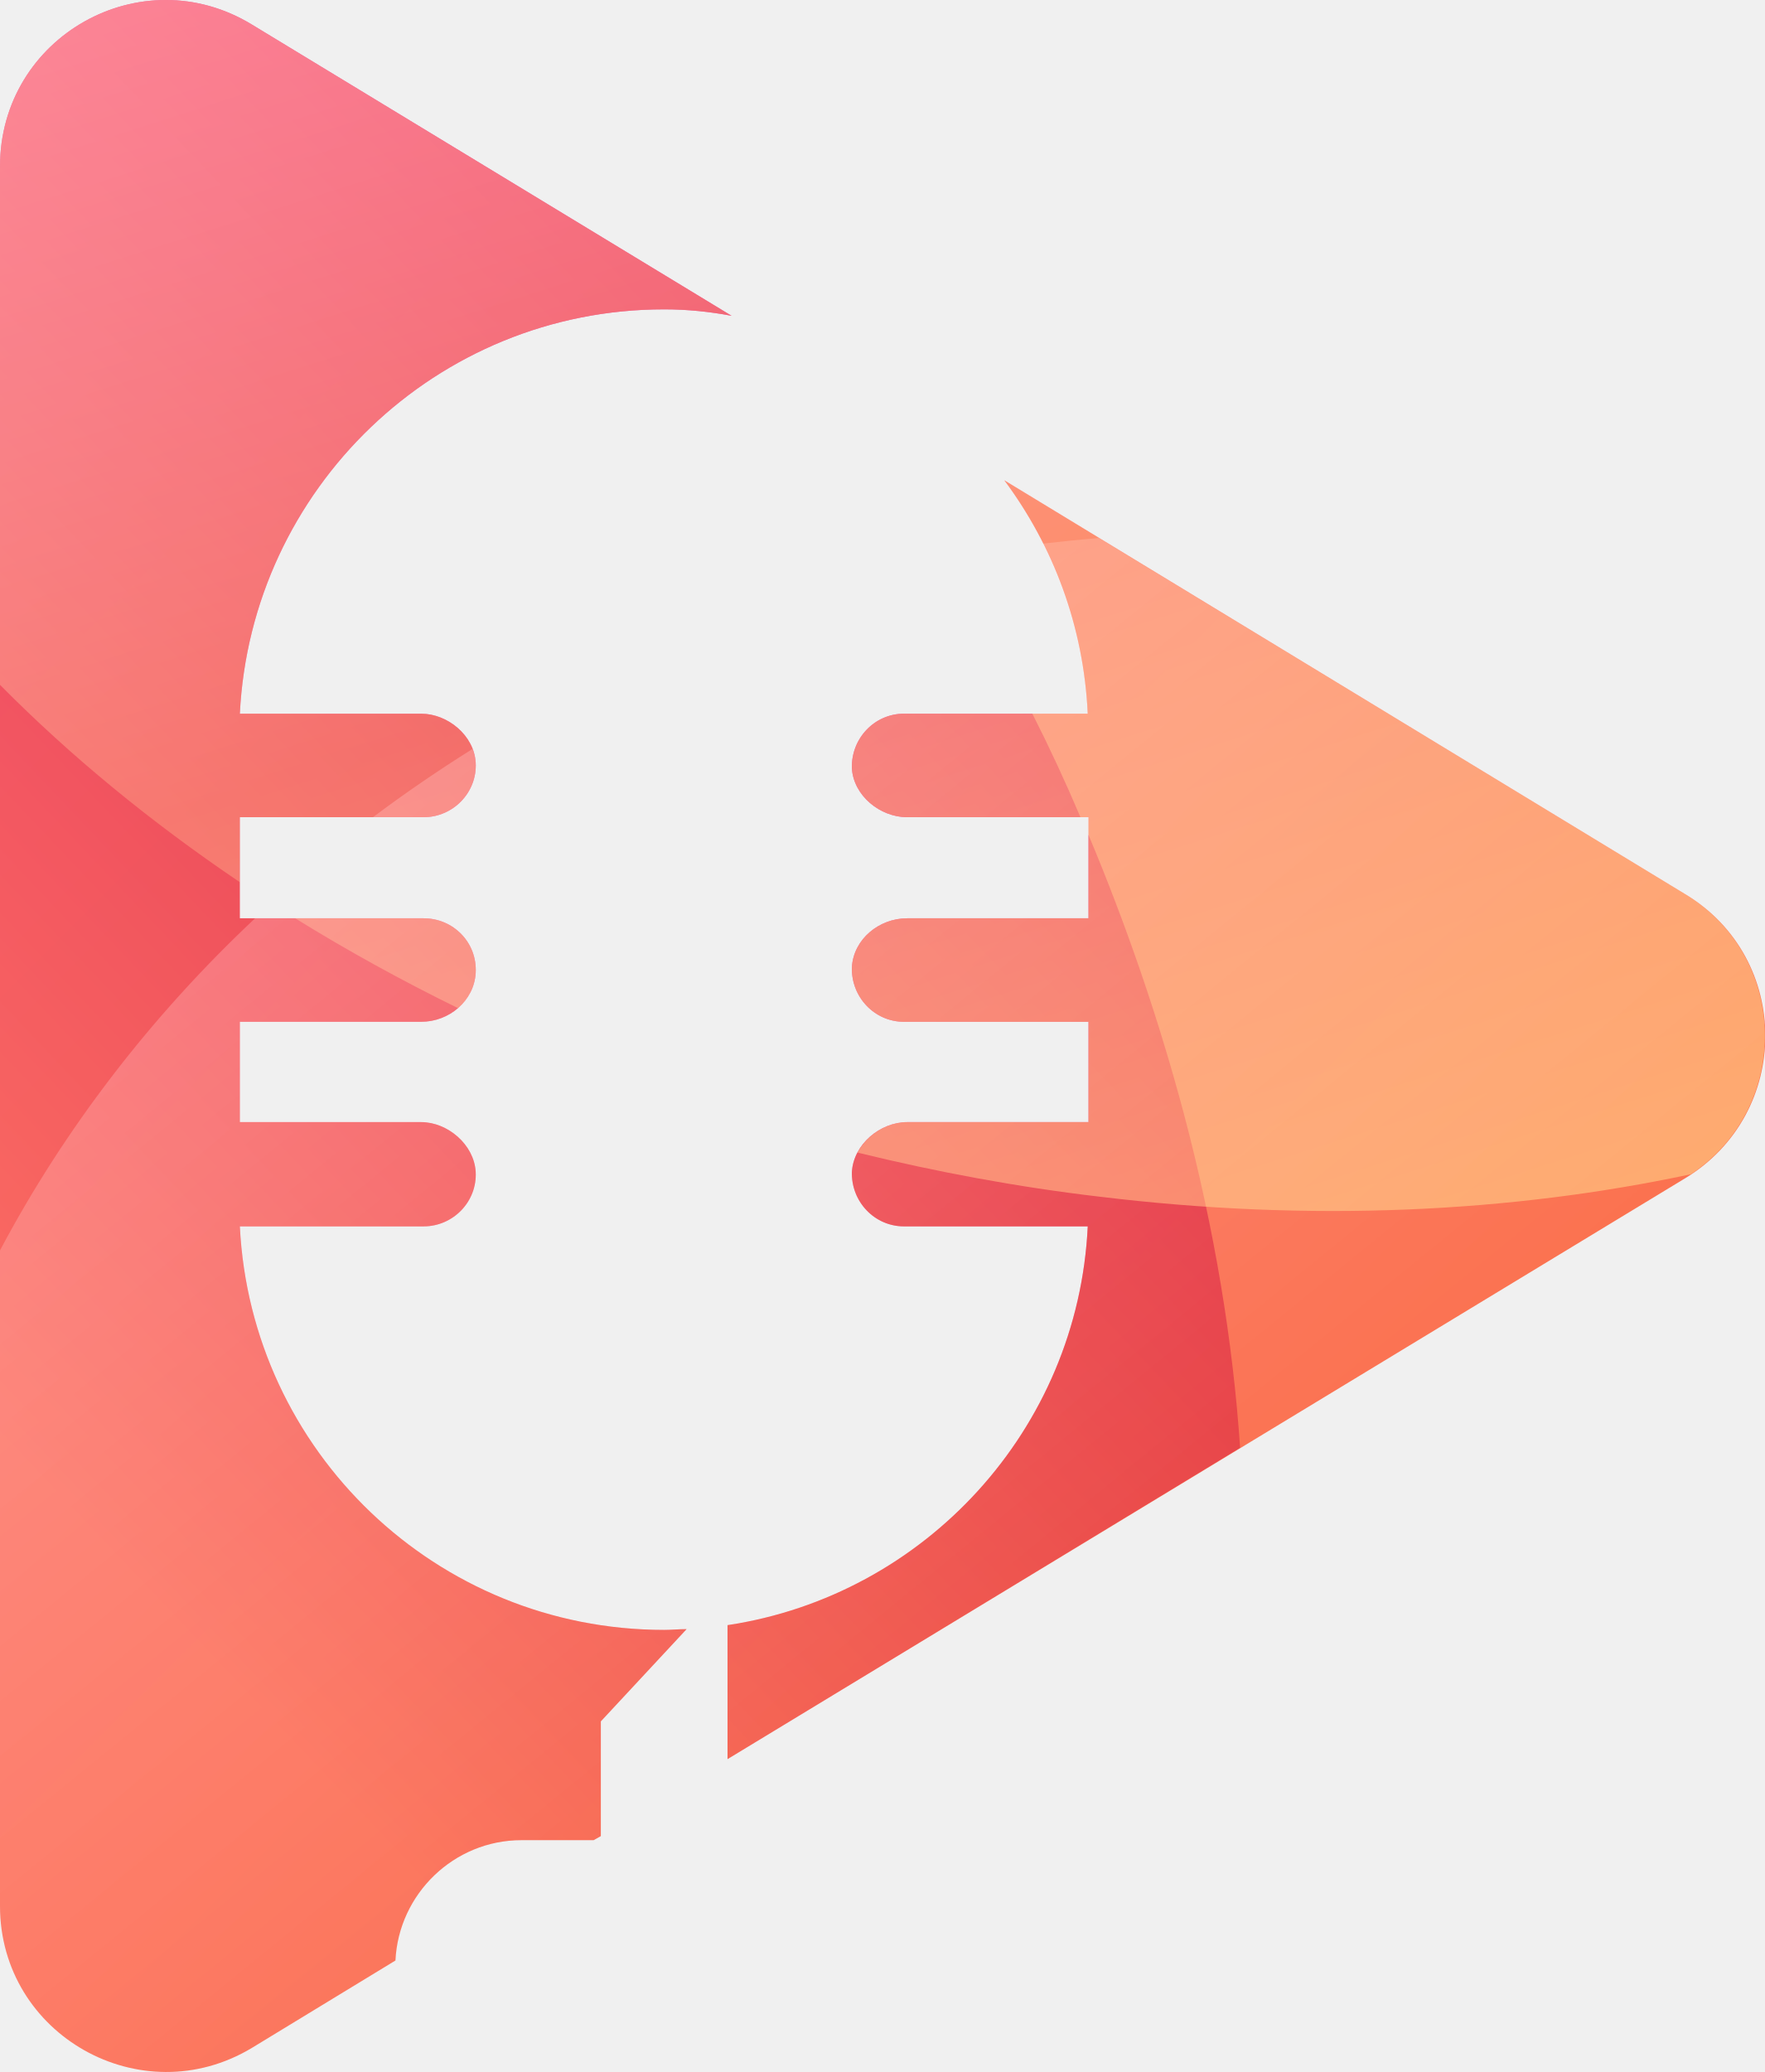
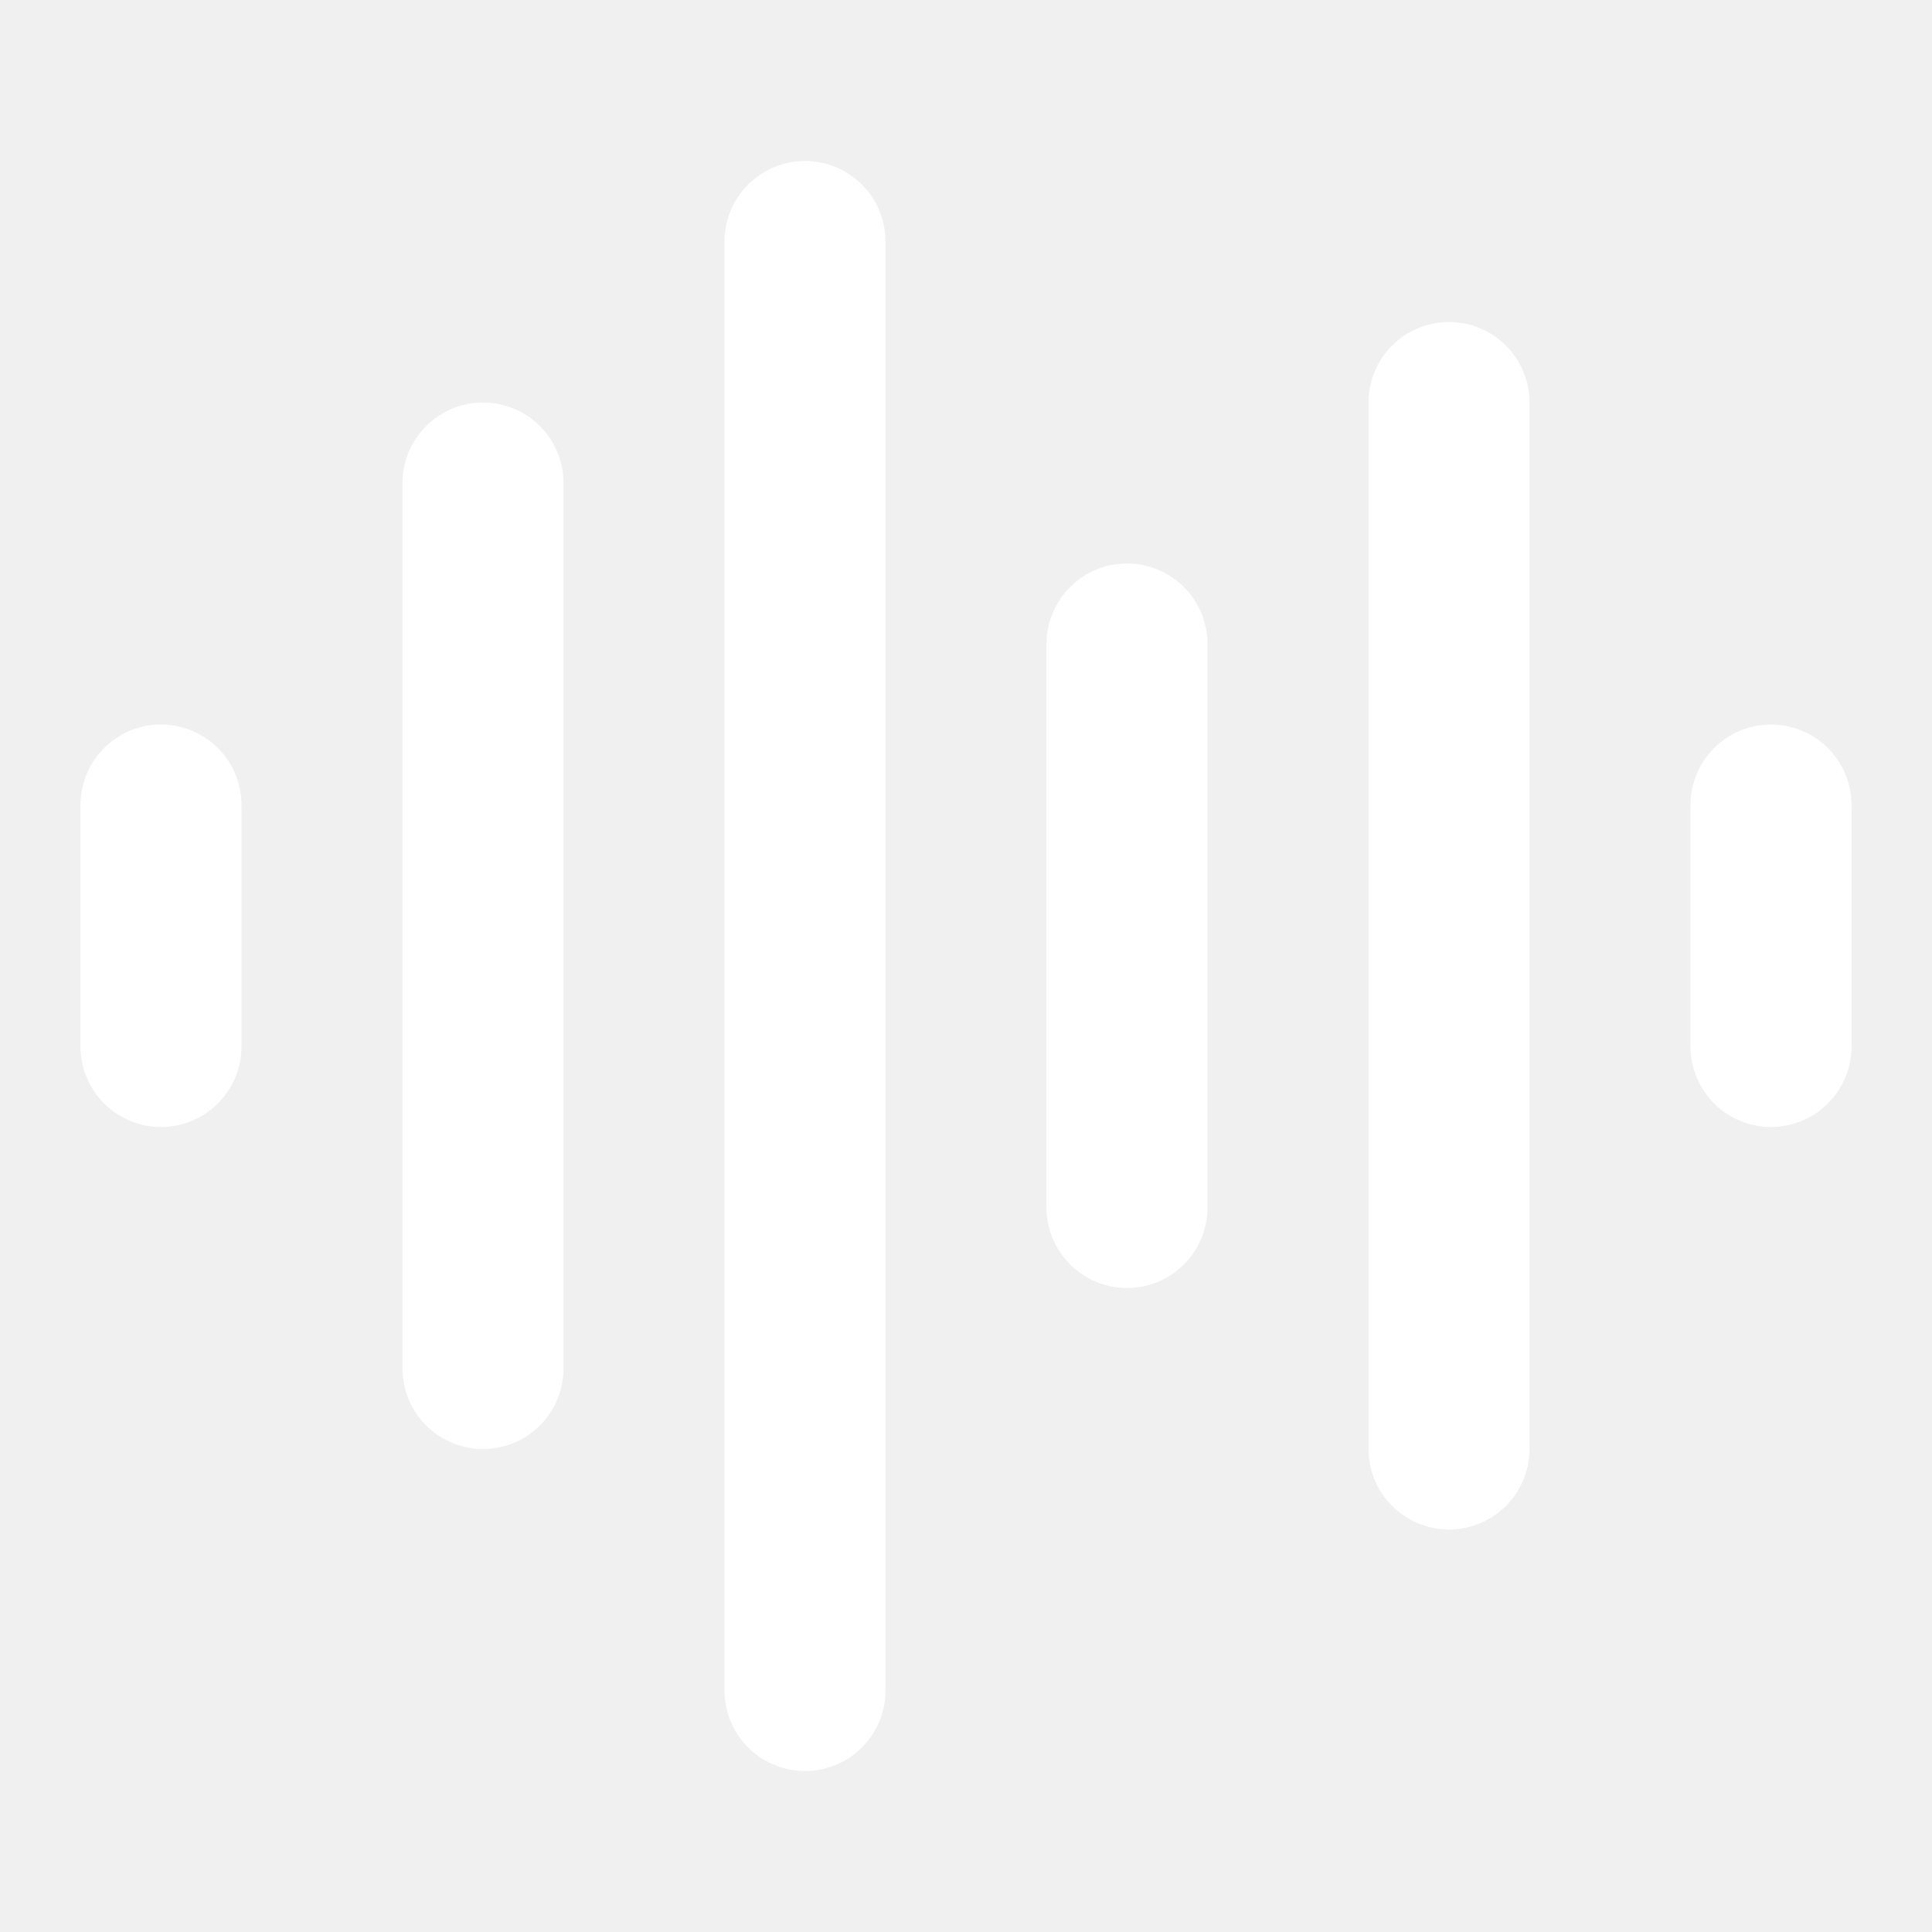
- <svg xmlns="http://www.w3.org/2000/svg" width="23" height="27" viewBox="0 0 23 27" fill="none">
-   <path fill-rule="evenodd" clip-rule="evenodd" d="M5.154 25.547L3.283 26.686C1.84 27.554 0 26.519 0 24.836V2.17C0 0.476 1.84 -0.559 3.283 0.32L9.535 4.115C9.252 4.062 8.96 4.031 8.657 4.031C5.687 4.031 3.272 6.373 3.126 9.3H5.489C5.834 9.3 6.179 9.582 6.2 9.938C6.221 10.325 5.907 10.649 5.52 10.649H3.126V11.966H5.52C5.907 11.966 6.221 12.28 6.2 12.677C6.179 13.043 5.855 13.315 5.489 13.315H3.126V14.622H5.489C5.834 14.622 6.179 14.914 6.2 15.27C6.221 15.657 5.907 15.981 5.52 15.981H3.126C3.272 18.908 5.687 21.239 8.657 21.239C8.751 21.239 8.845 21.229 8.949 21.229L7.831 22.431V23.926L7.737 23.979H6.796C5.917 23.979 5.196 24.679 5.154 25.547ZM21.965 15.353L9.482 22.923V21.177C12.054 20.79 14.051 18.626 14.177 15.981H11.783C11.396 15.981 11.092 15.657 11.103 15.27C11.124 14.914 11.469 14.622 11.824 14.622H14.187V13.315H11.783C11.396 13.315 11.092 12.991 11.103 12.604C11.124 12.238 11.458 11.966 11.824 11.966H14.187V10.649H11.824C11.469 10.649 11.124 10.367 11.103 10.011C11.092 9.624 11.396 9.3 11.783 9.3H14.177C14.124 8.161 13.727 7.115 13.089 6.258L21.965 11.652C23.356 12.489 23.356 14.507 21.965 15.353Z" fill="url(#paint0_linear_3676_2372)" />
-   <path style="mix-blend-mode:multiply" fill-rule="evenodd" clip-rule="evenodd" d="M8.949 21.229L7.831 22.431V23.926L7.737 23.979H6.796C5.917 23.979 5.196 24.679 5.154 25.547L3.283 26.686C1.84 27.554 0 26.519 0 24.836V2.17C0 0.476 1.84 -0.559 3.283 0.32L9.535 4.115C9.252 4.062 8.96 4.031 8.657 4.031C5.687 4.031 3.272 6.373 3.126 9.3H5.489C5.834 9.3 6.179 9.582 6.2 9.938C6.221 10.325 5.907 10.649 5.52 10.649H3.126V11.966H5.52C5.907 11.966 6.221 12.28 6.2 12.677C6.179 13.043 5.855 13.315 5.489 13.315H3.126V14.622H5.489C5.834 14.622 6.179 14.914 6.2 15.27C6.221 15.657 5.907 15.981 5.52 15.981H3.126C3.272 18.908 5.687 21.239 8.657 21.239C8.751 21.239 8.845 21.229 8.949 21.229ZM16.163 18.866L9.482 22.923V21.177C12.054 20.79 14.051 18.626 14.177 15.981H11.783C11.396 15.981 11.092 15.657 11.103 15.27C11.124 14.914 11.469 14.622 11.824 14.622H14.187V13.315H11.783C11.396 13.315 11.092 12.991 11.103 12.604C11.124 12.238 11.458 11.966 11.824 11.966H14.187V10.879C14.678 12.05 15.097 13.262 15.431 14.517C15.829 16.023 16.069 17.476 16.163 18.866ZM11.783 9.3H13.455C13.678 9.739 13.887 10.189 14.082 10.649H11.824C11.469 10.649 11.124 10.367 11.103 10.011C11.092 9.624 11.396 9.3 11.783 9.3Z" fill="url(#paint1_linear_3676_2372)" />
-   <path style="mix-blend-mode:screen" fill-rule="evenodd" clip-rule="evenodd" d="M3.126 11.496V10.649H5.52C5.907 10.649 6.221 10.325 6.2 9.938C6.179 9.582 5.834 9.3 5.489 9.3H3.126C3.272 6.373 5.687 4.031 8.657 4.031C8.96 4.031 9.252 4.062 9.535 4.115L3.283 0.32C1.84 -0.559 0 0.476 0 2.17V8.924C0.92 9.854 1.965 10.711 3.126 11.496ZM6.2 12.677C6.221 12.28 5.907 11.966 5.52 11.966H3.847C4.523 12.384 5.231 12.775 5.97 13.137C6.106 13.022 6.189 12.855 6.2 12.677ZM21.965 11.652L13.089 6.258C13.727 7.115 14.124 8.161 14.177 9.3H11.783C11.396 9.3 11.092 9.624 11.103 10.011C11.124 10.367 11.469 10.649 11.824 10.649H14.187V11.966H11.824C11.458 11.966 11.124 12.238 11.103 12.604C11.092 12.991 11.396 13.315 11.783 13.315H14.187V14.622H11.824C11.553 14.622 11.302 14.789 11.176 15.019C12.201 15.27 13.257 15.468 14.333 15.594C17.083 15.928 19.686 15.803 22.039 15.301C23.345 14.433 23.325 12.478 21.965 11.652Z" fill="url(#paint2_linear_3676_2372)" />
-   <path style="mix-blend-mode:screen" fill-rule="evenodd" clip-rule="evenodd" d="M21.965 15.353L9.482 22.923V21.177C12.054 20.79 14.051 18.626 14.177 15.981H11.783C11.396 15.981 11.092 15.657 11.103 15.27C11.124 14.914 11.469 14.622 11.824 14.622H14.187V13.315H11.783C11.396 13.315 11.092 12.991 11.103 12.604C11.124 12.238 11.458 11.966 11.824 11.966H14.187V10.649H11.824C11.469 10.649 11.124 10.367 11.103 10.011C11.092 9.624 11.396 9.3 11.783 9.3H14.177C14.135 8.506 13.926 7.753 13.591 7.084C13.835 7.056 14.079 7.031 14.323 7.011L21.965 11.652C23.356 12.489 23.356 14.507 21.965 15.353ZM0 24.836V16.294C0.836 14.716 1.965 13.242 3.325 11.966H5.52C5.907 11.966 6.221 12.28 6.2 12.677C6.179 13.043 5.855 13.315 5.489 13.315H3.126V14.622H5.489C5.834 14.622 6.179 14.914 6.2 15.27C6.221 15.657 5.907 15.981 5.52 15.981H3.126C3.272 18.908 5.687 21.239 8.657 21.239C8.751 21.239 8.845 21.229 8.949 21.229L7.831 22.431V23.926L7.737 23.979H6.796C5.917 23.979 5.196 24.679 5.154 25.547L3.283 26.686C1.84 27.554 0 26.519 0 24.836ZM4.861 10.649C5.28 10.335 5.712 10.039 6.158 9.76C6.179 9.812 6.2 9.875 6.2 9.938C6.221 10.325 5.907 10.649 5.52 10.649H4.861Z" fill="url(#paint3_linear_3676_2372)" />
-   <defs>
-     <linearGradient id="paint0_linear_3676_2372" x1="16.529" y1="-10.816" x2="45.68" y2="18.336" gradientUnits="userSpaceOnUse">
-       <stop stop-color="#FD6D6D" />
-       <stop offset="1" stop-color="#F97535" />
-     </linearGradient>
-     <linearGradient id="paint1_linear_3676_2372" x1="-16.282" y1="1.724" x2="0.39" y2="-14.082" gradientUnits="userSpaceOnUse">
-       <stop stop-color="white" />
-       <stop offset="0.987" stop-color="#D937BE" />
-       <stop offset="1" stop-color="#D837BF" />
-     </linearGradient>
-     <linearGradient id="paint2_linear_3676_2372" x1="14.458" y1="-7.681" x2="22.808" y2="18.465" gradientUnits="userSpaceOnUse">
-       <stop stop-color="#FD6D6D" />
-       <stop offset="0.5" stop-color="#71381D" />
-       <stop offset="1" stop-color="#F97535" />
-     </linearGradient>
-     <linearGradient id="paint3_linear_3676_2372" x1="6.153" y1="-10.214" x2="25.248" y2="13.231" gradientUnits="userSpaceOnUse">
-       <stop stop-color="#FD6D6D" />
-       <stop offset="1" />
-     </linearGradient>
-   </defs>
+ <svg xmlns="http://www.w3.org/2000/svg" width="24" height="24" viewBox="0 0 24 24" fill="none" stroke="#ffffff" stroke-width="2" stroke-linecap="round" stroke-linejoin="round" class="lucide lucide-audio-lines">
+   <path d="M2 10v3" />
+   <path d="M6 6v11" />
+   <path d="M10 3v18" />
+   <path d="M14 8v7" />
+   <path d="M18 5v13" />
+   <path d="M22 10v3" />
</svg>
